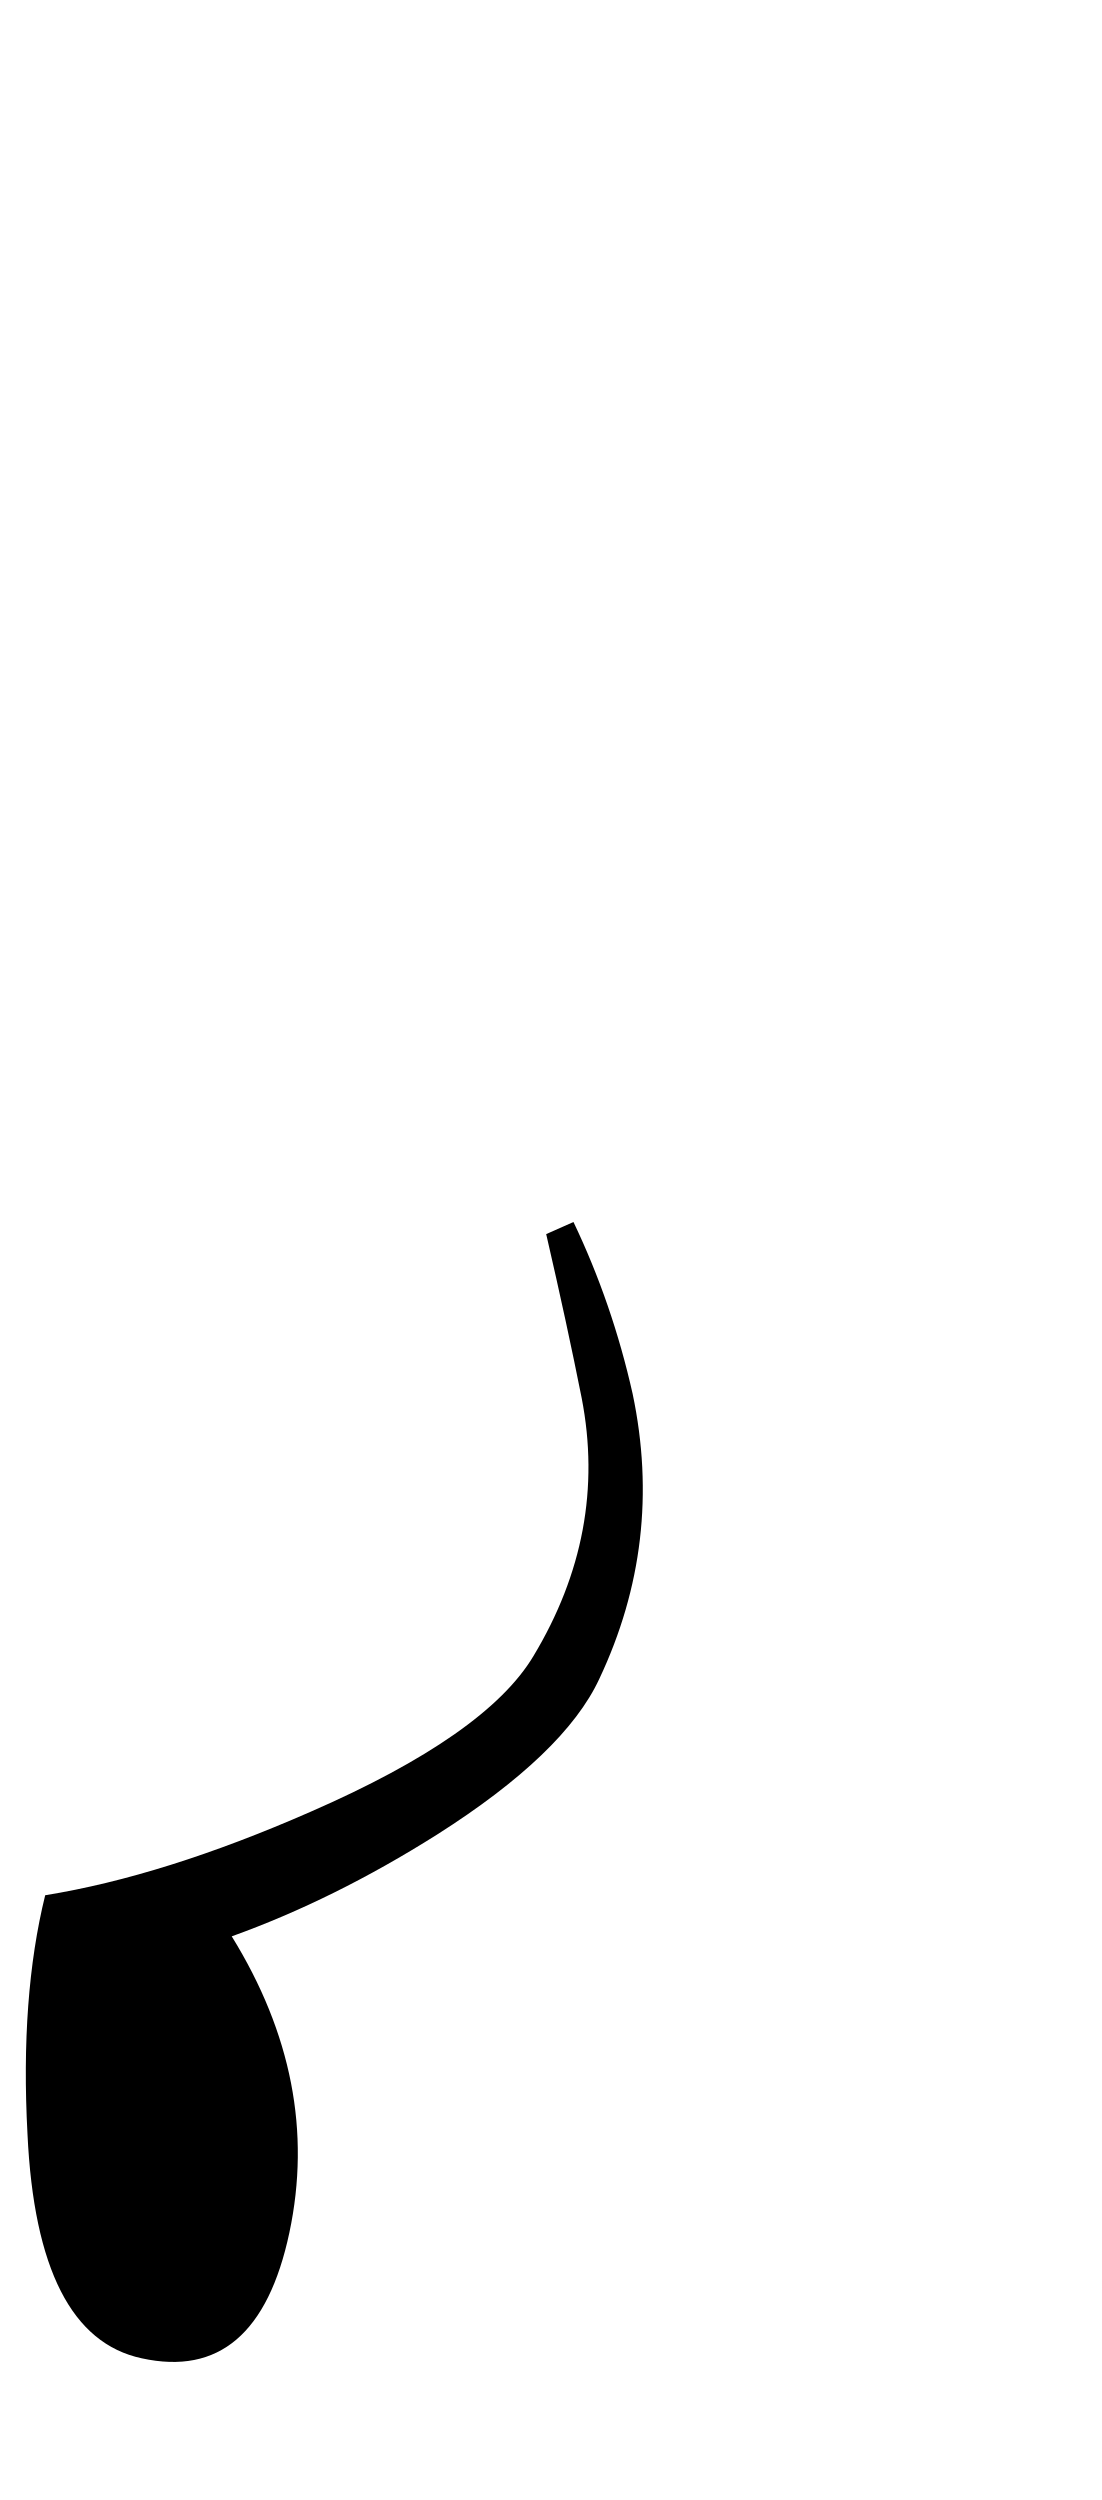
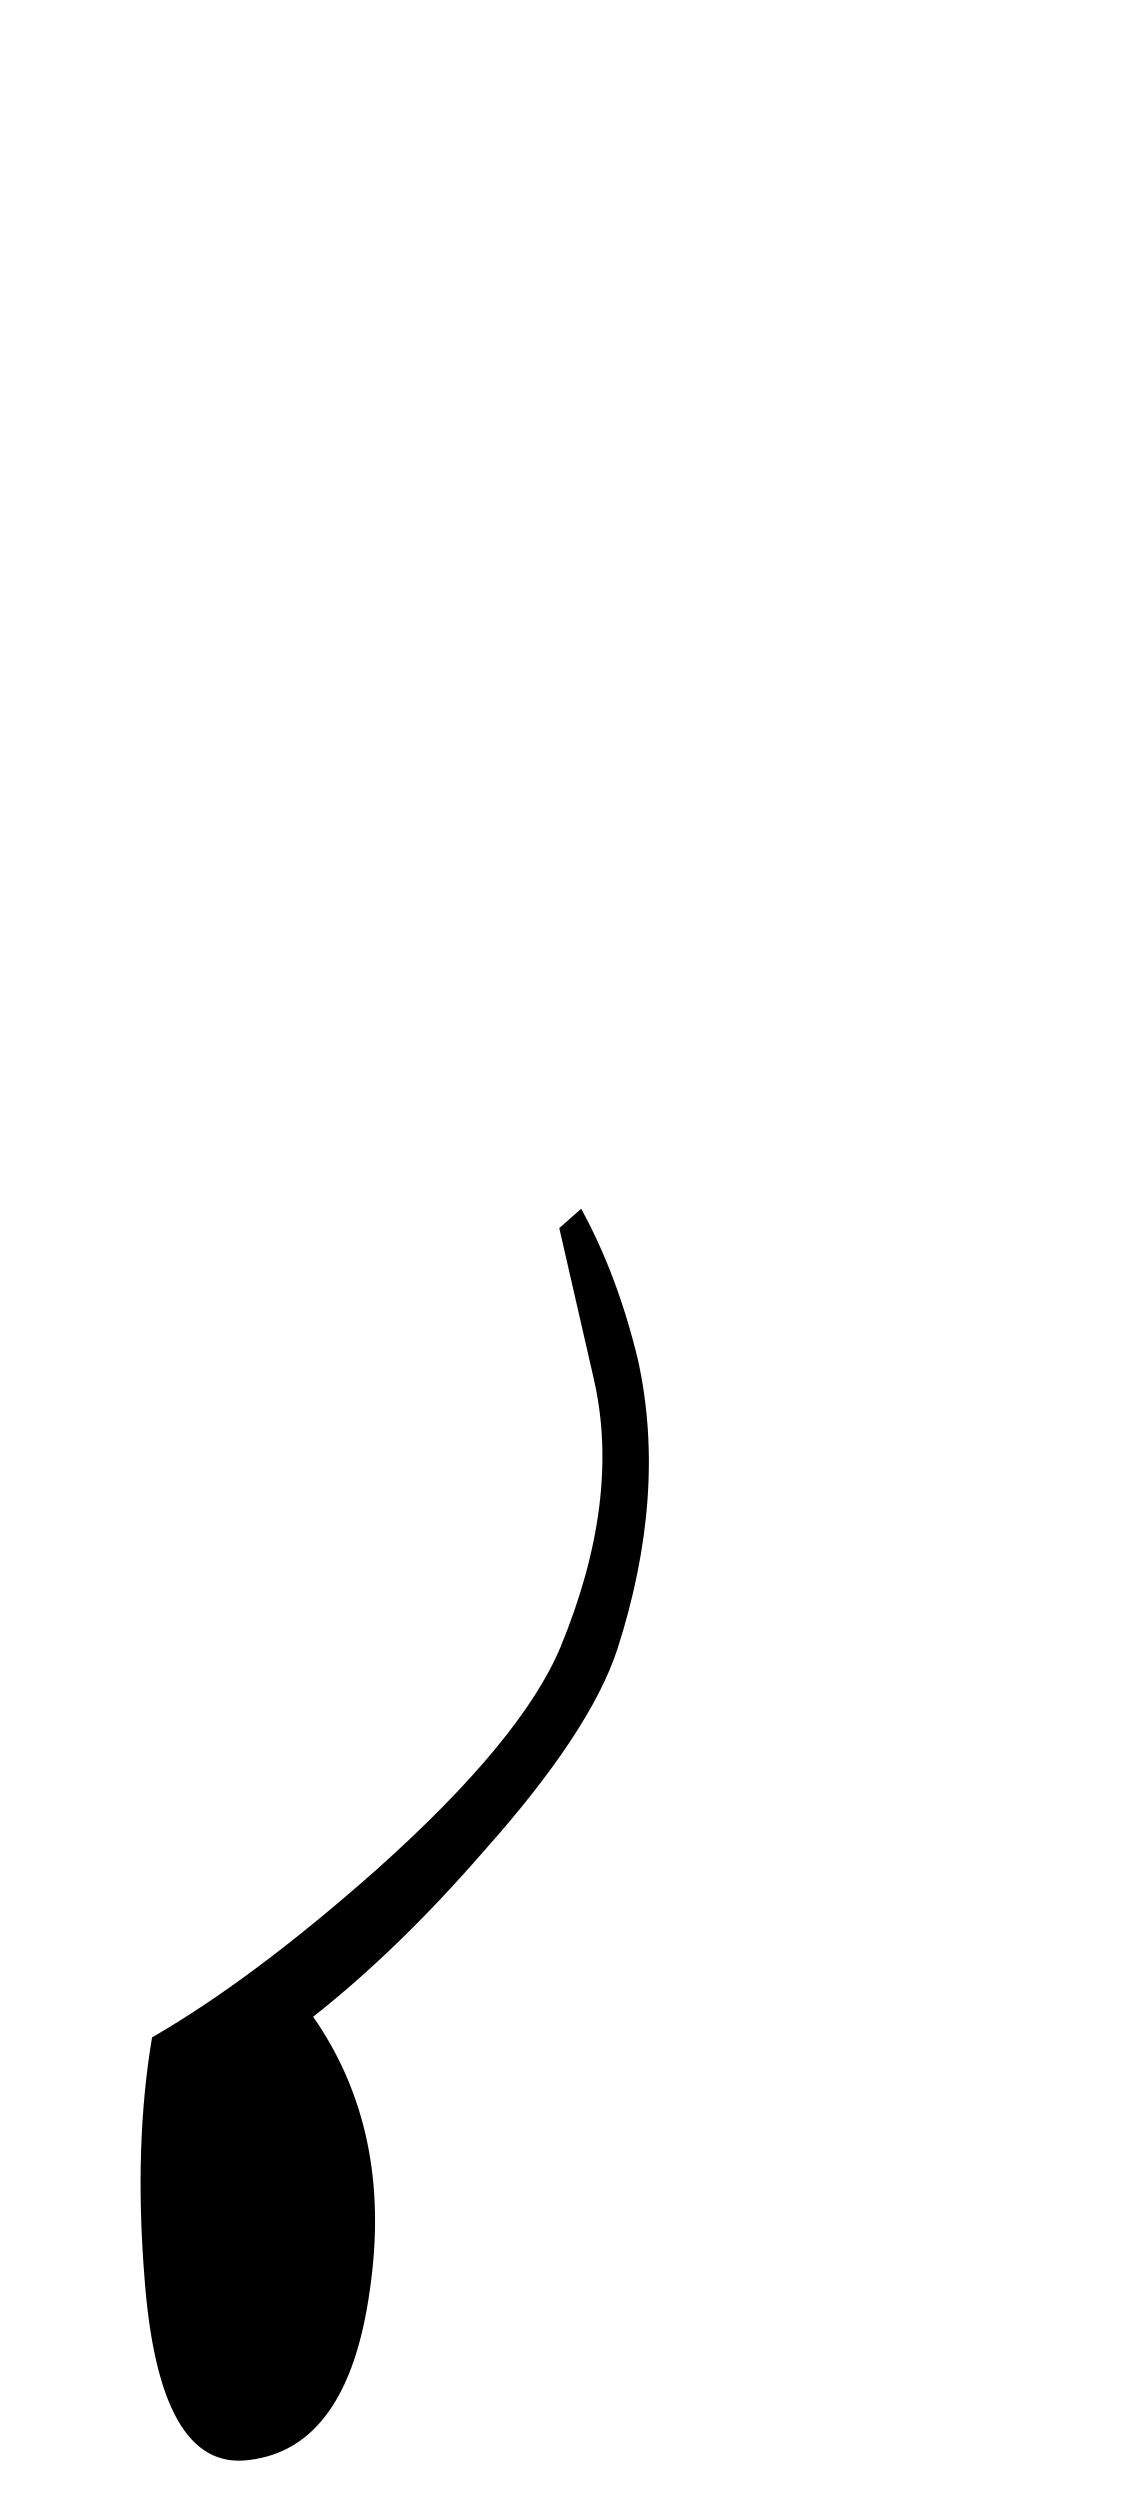
- <svg xmlns="http://www.w3.org/2000/svg" xmlns:xlink="http://www.w3.org/1999/xlink" version="1.1" preserveAspectRatio="none" x="0px" y="0px" width="37px" height="84px" viewBox="0 0 37 84">
+ <svg xmlns="http://www.w3.org/2000/svg" xmlns:xlink="http://www.w3.org/1999/xlink" version="1.1" preserveAspectRatio="none" x="0px" y="0px" width="44px" height="97px" viewBox="0 0 44 97">
  <defs>
-     <g id="Body_Parts_Limbs_Legs_Leg_Bent_Above_0_Layer0_0_FILL">
-       <path fill="#000000" stroke="none" d=" M 3.75 3.4 Q 7.15 6.374 7.6 11.2 7.9 14.282 4.65 20.05 1.95 24.862 -0.9 27.9 0.45 31.1 3.4 34.55 7.7 39.65 11 38 14.65 36.2 12.5 31.55 10.35 26.9 5 25 7.05 21.85 8.55 17.95 10.4 13.1 9.85 10.4 8.87 5.431 5.05 2.2 2.69 0.26 0 -1.05 L -0.5 -0.15 Q 1.896 1.793 3.75 3.4 Z" />
+     <g id="Layer0_0_FILL">
+       <path fill="#000000" stroke="none" d=" M 22.55 46.9 L 21.7 47.65 23.05 53.55 Q 24.1 58.2 21.75 63.9 20.25 67.5 14.6 72.55 9.8 76.8 5.9 79.05 5.2 83.2 5.6 88.3 6.15 95.9 9.65 95.45 13.5 95 14.35 88.85 15.25 82.7 12.15 78.25 15.45 75.65 18.75 71.85 22.9 67.2 23.95 64 25.9 57.95 24.75 52.75 23.95 49.45 22.55 46.9 Z" />
    </g>
  </defs>
-   <g transform="matrix( 0.7727814, 0.6277466, -0.5891113, 0.8009033, 18.65,41.9) ">
-     <g transform="matrix( 1, 0, 0, 1, 0,0) ">
-       <use xlink:href="#Body_Parts_Limbs_Legs_Leg_Bent_Above_0_Layer0_0_FILL" />
-     </g>
+   <g transform="matrix( 1, 0, 0, 1, 0,0) ">
+     <use xlink:href="#Layer0_0_FILL" />
  </g>
</svg>
